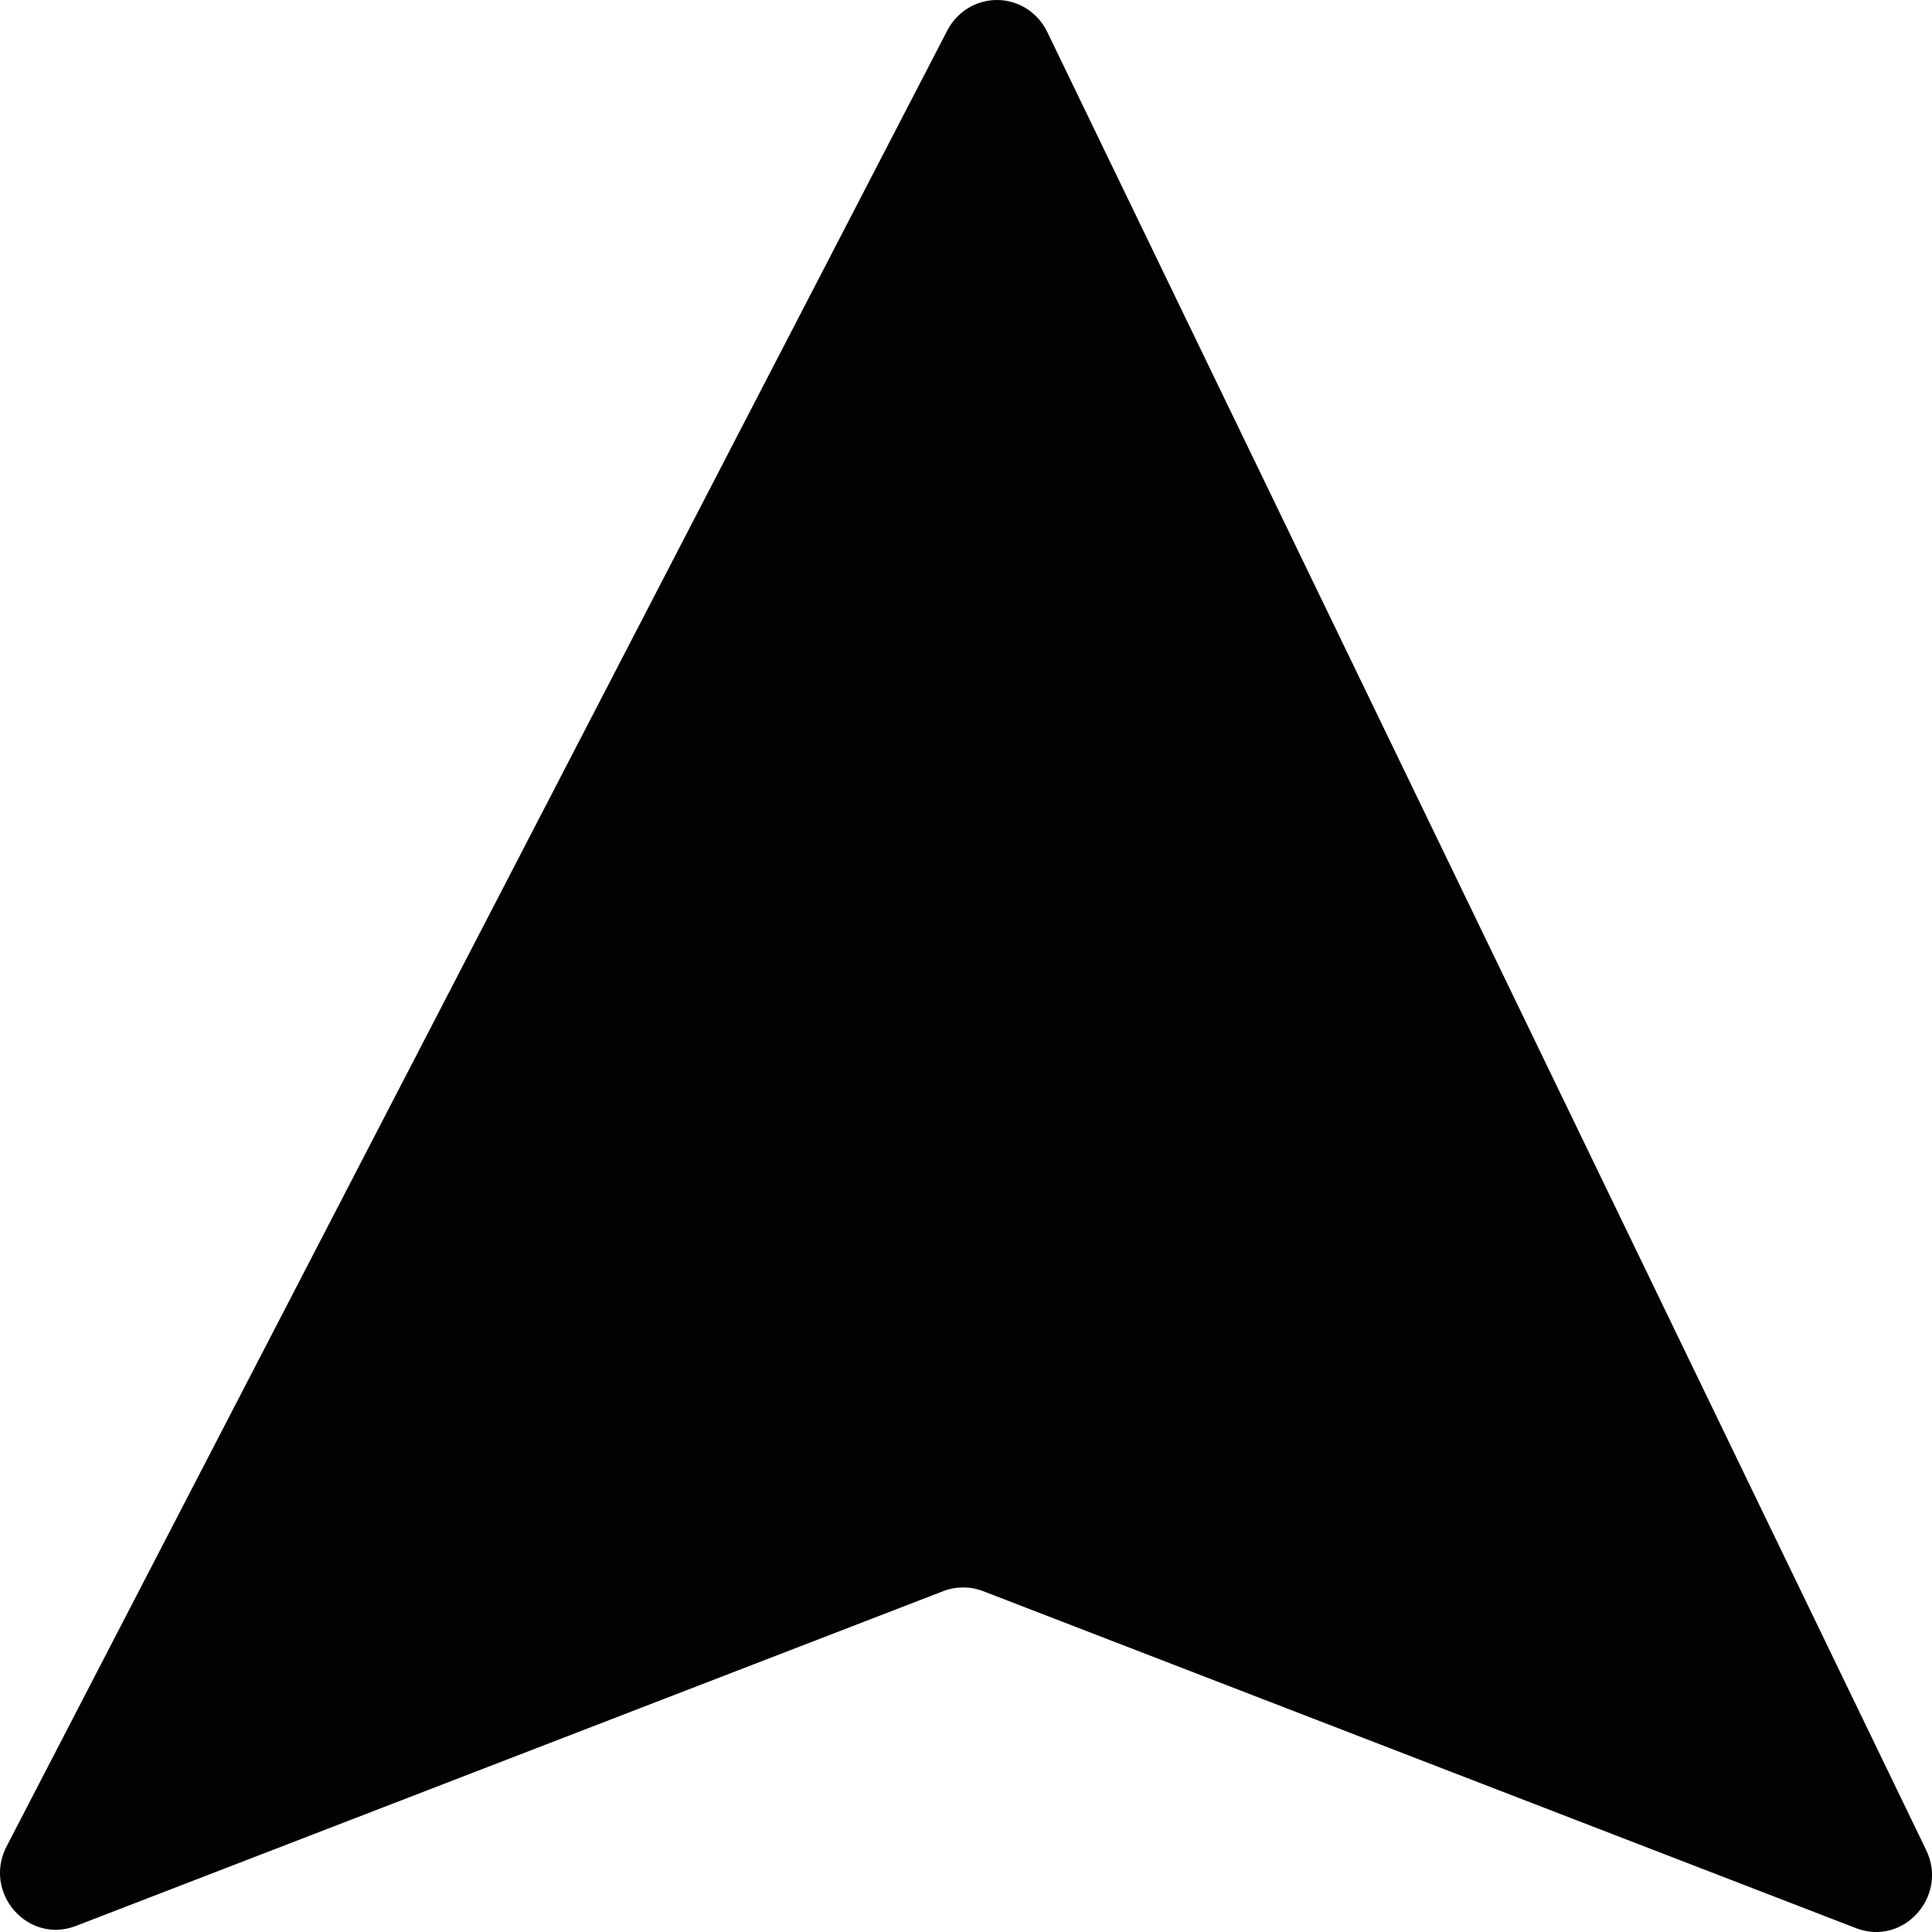
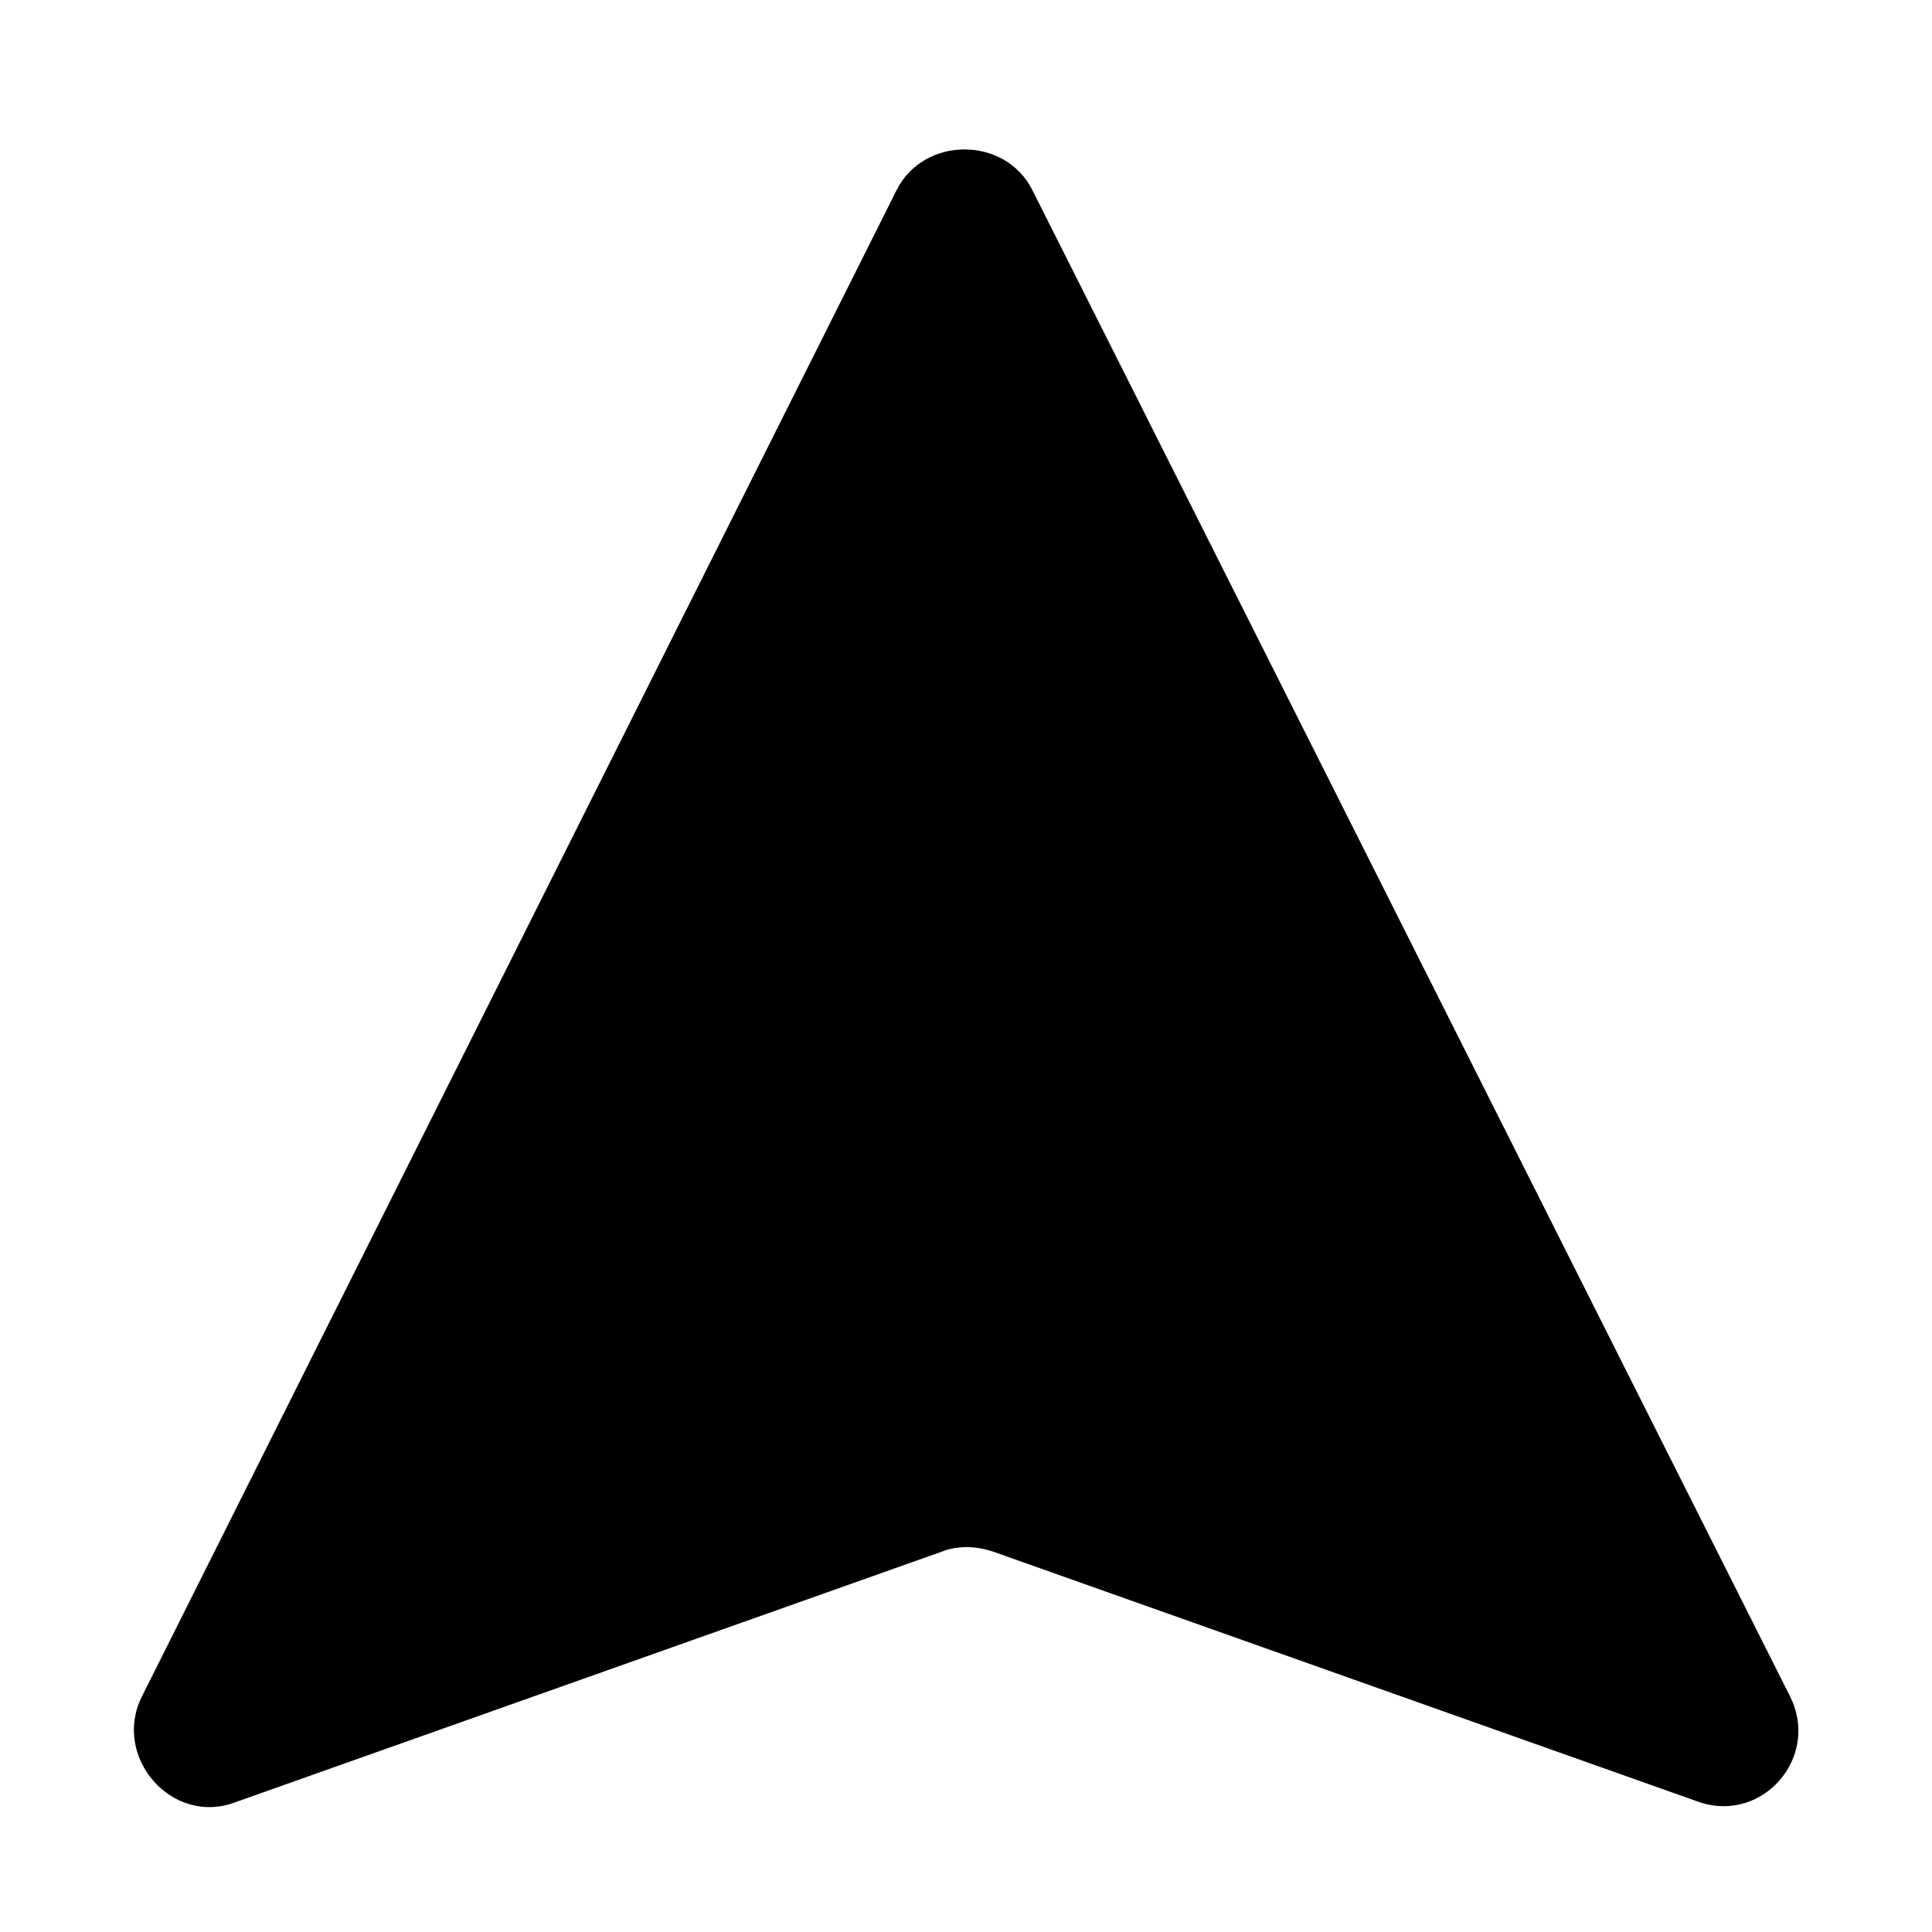
- <svg xmlns="http://www.w3.org/2000/svg" version="1.1" id="Calque_1" x="0px" y="0px" viewBox="0 0 181.42 181.42" style="enable-background:new 0 0 181.42 181.42;" xml:space="preserve">
-   <style type="text/css">
- 	.st0{fill:#020203;}
- </style>
-   <path class="st0" d="M93.61,0L93.61,0c-1.95,0-3.74,1.1-4.65,2.85L0.62,173.38c-2.25,4.35,1.99,9.22,6.51,7.47l81.45-31.44  c1.2-0.46,2.53-0.46,3.73,0l81.98,31.65c4.45,1.72,8.68-3,6.58-7.34L98.33,2.98C97.44,1.16,95.62,0,93.61,0z" />
+ <svg xmlns="http://www.w3.org/2000/svg" version="1.1" id="Calque_1" x="0px" y="0px" viewBox="0 0 64 64" enable-background="new 0 0 64 64" xml:space="preserve">
+   <g>
+     <path d="M59.3,56.2L34.2,6.3c-0.9-1.8-3.6-1.8-4.5,0L4.7,56.2c-1,2,1,4.3,3.1,3.5l23.4-8.3c0.5-0.2,1.1-0.2,1.7,0l23.4,8.3   C58.4,60.4,60.3,58.2,59.3,56.2z" />
+   </g>
</svg>
